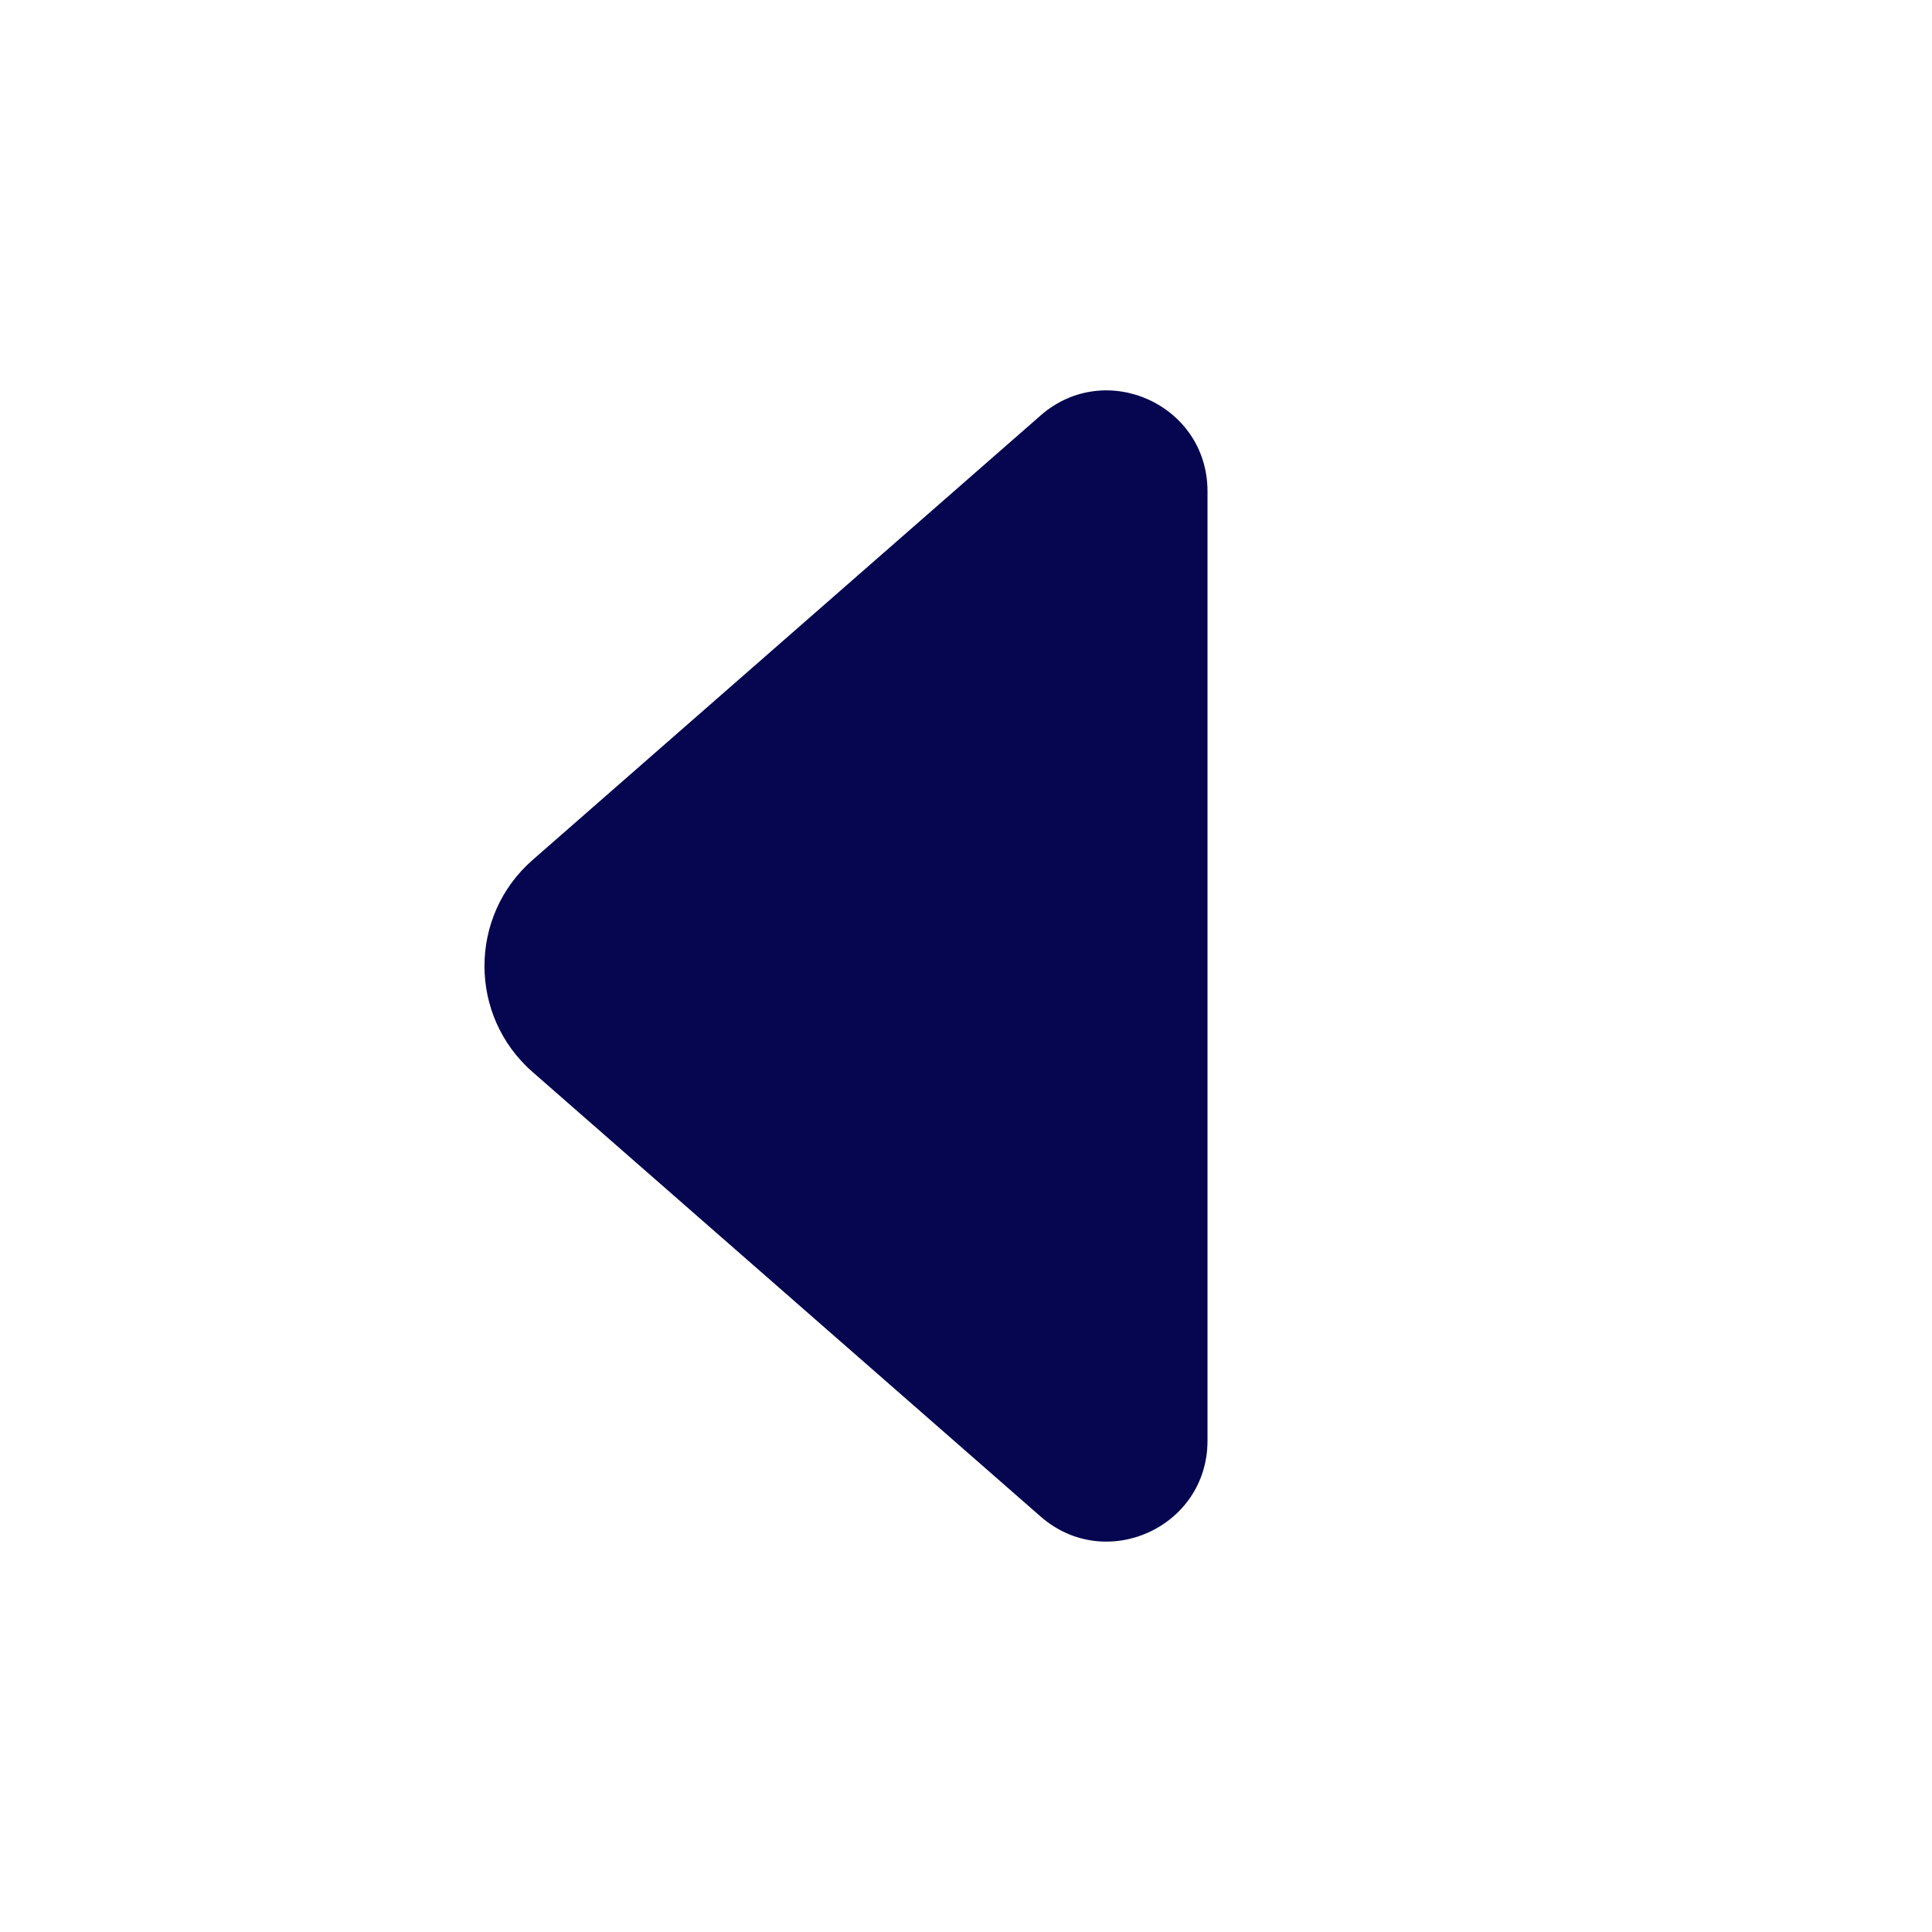
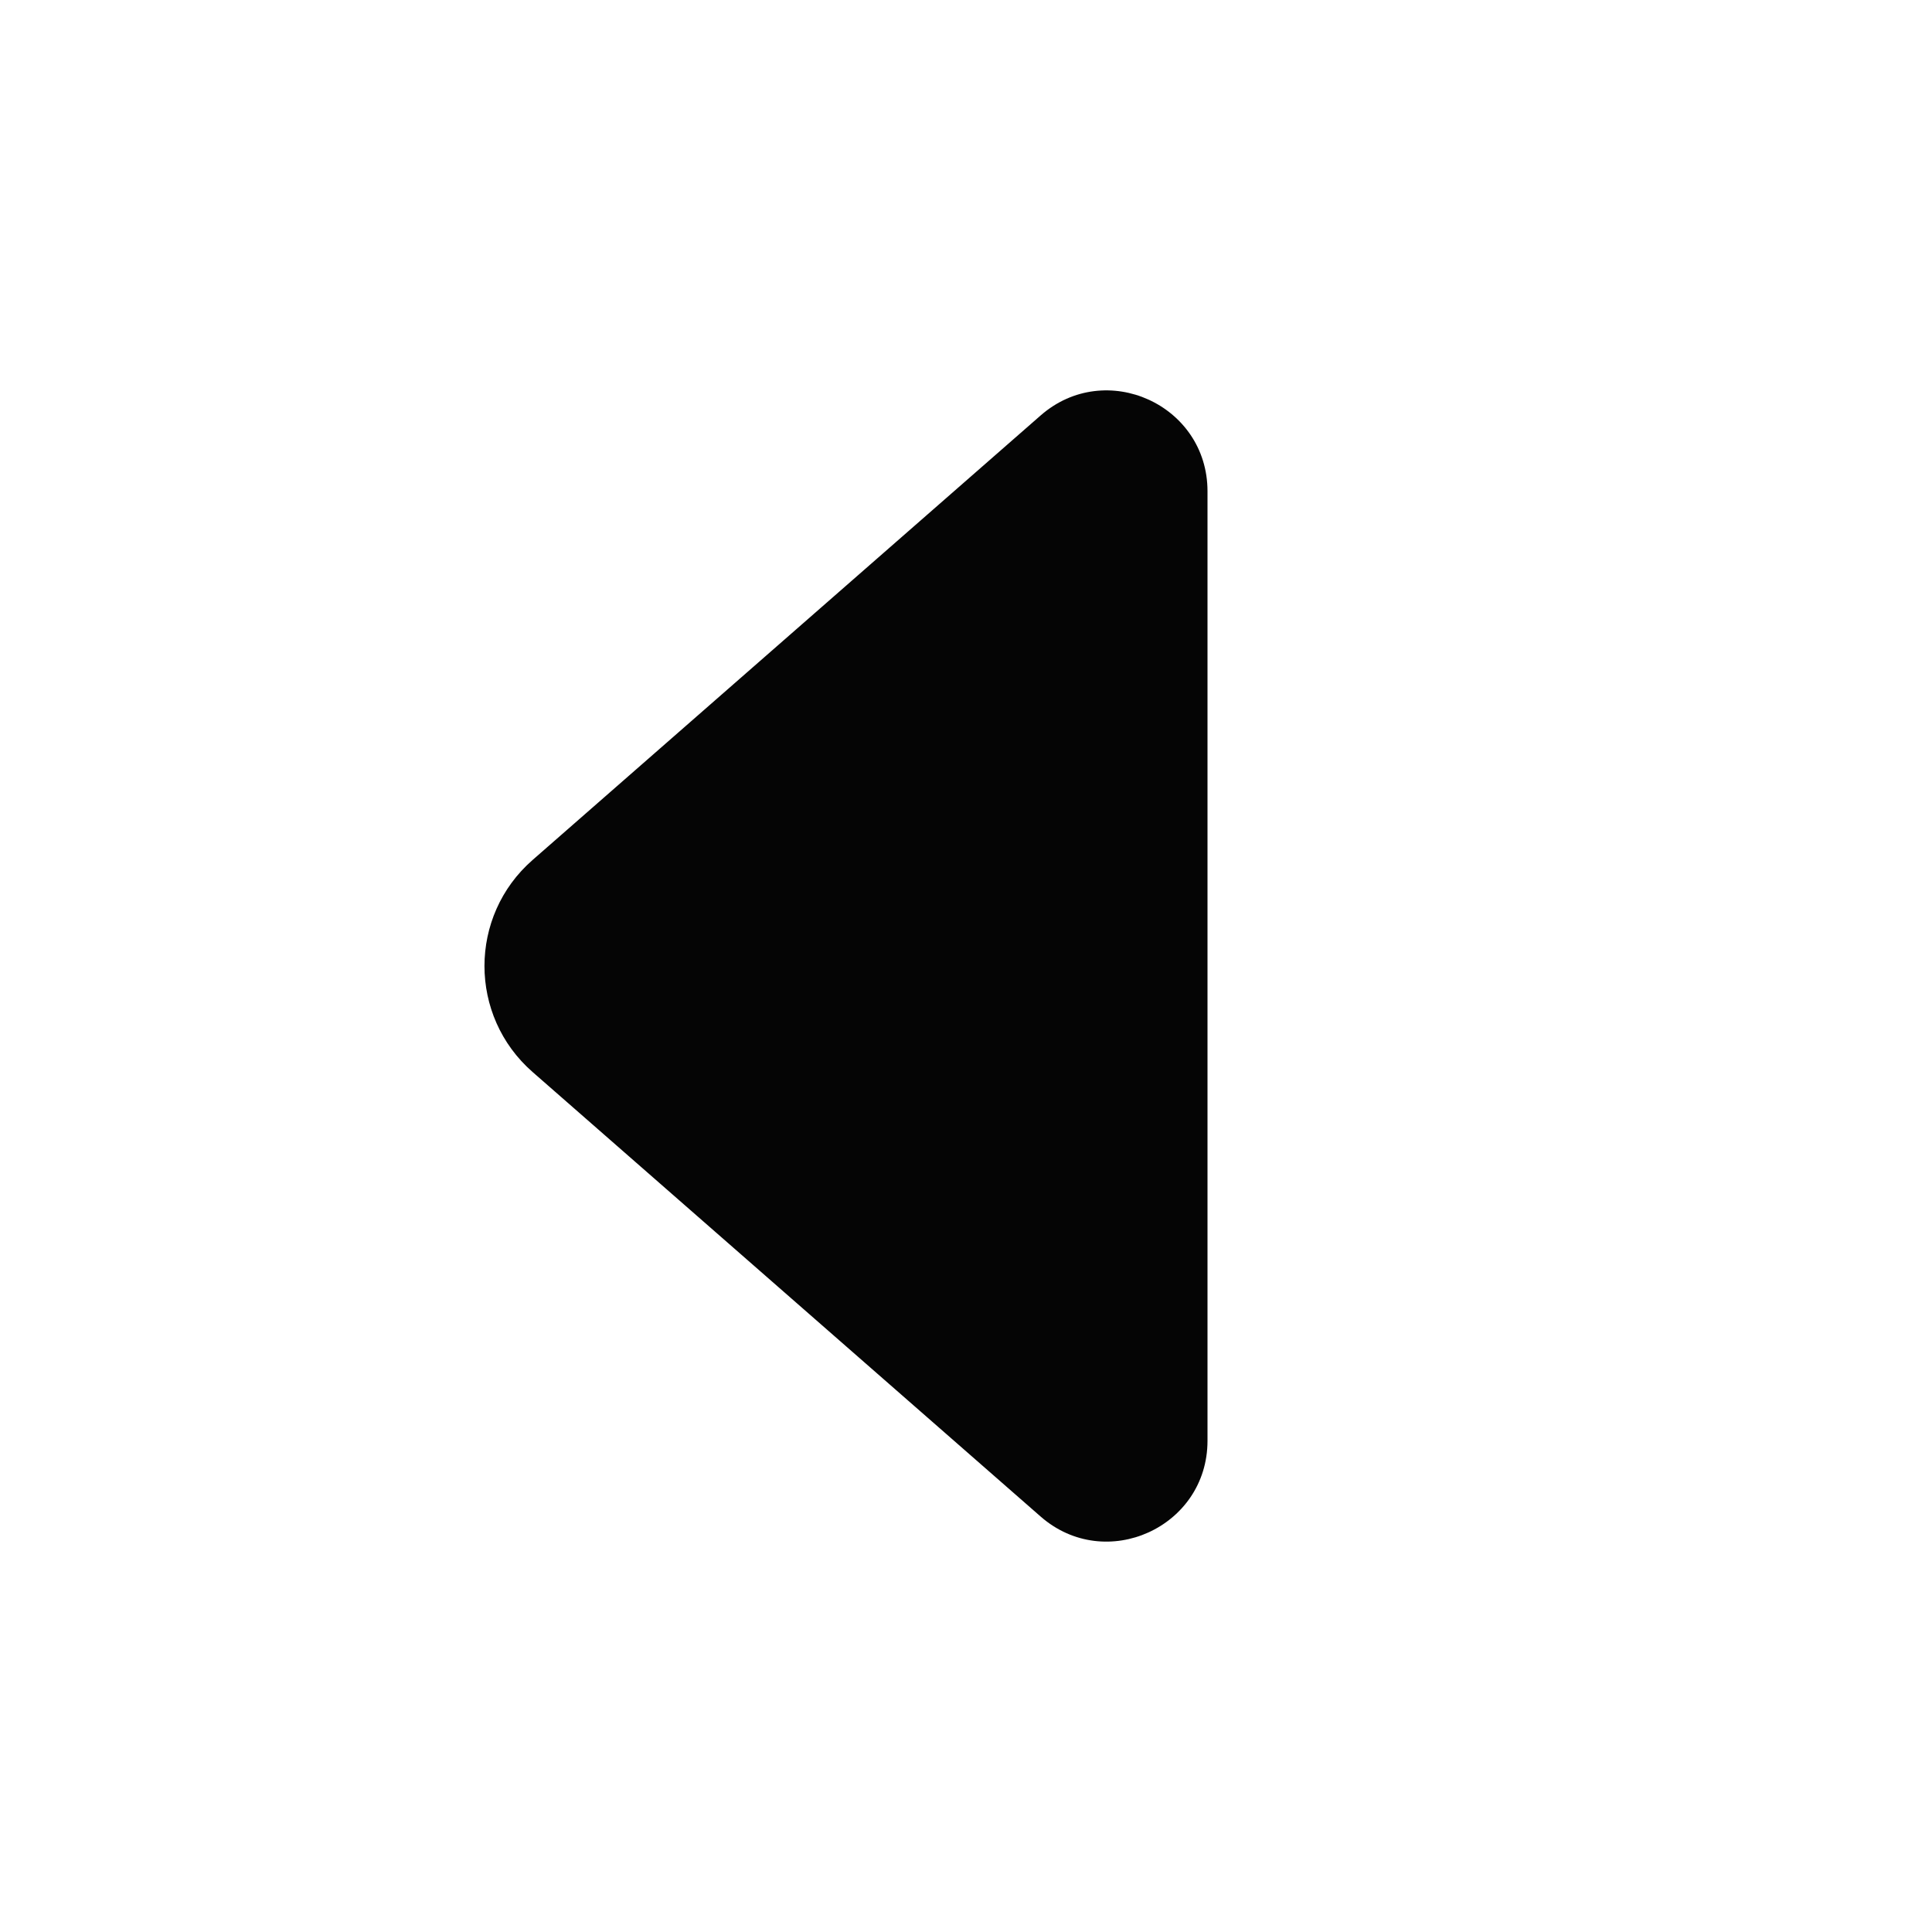
<svg xmlns="http://www.w3.org/2000/svg" width="800px" height="800px" viewBox="0 0 24 24" fill="none">
-   <path d="M15 17.898C15 18.972 13.735 19.546 12.927 18.839L6.616 13.317C5.819 12.62 5.819 11.38 6.616 10.683L12.927 5.161C13.735 4.454 15 5.028 15 6.102L15 17.898Z" fill="#050550" />
+   <path d="M15 17.898C15 18.972 13.735 19.546 12.927 18.839L6.616 13.317C5.819 12.62 5.819 11.38 6.616 10.683L12.927 5.161C13.735 4.454 15 5.028 15 6.102L15 17.898Z" fill="#050505" />
</svg>
